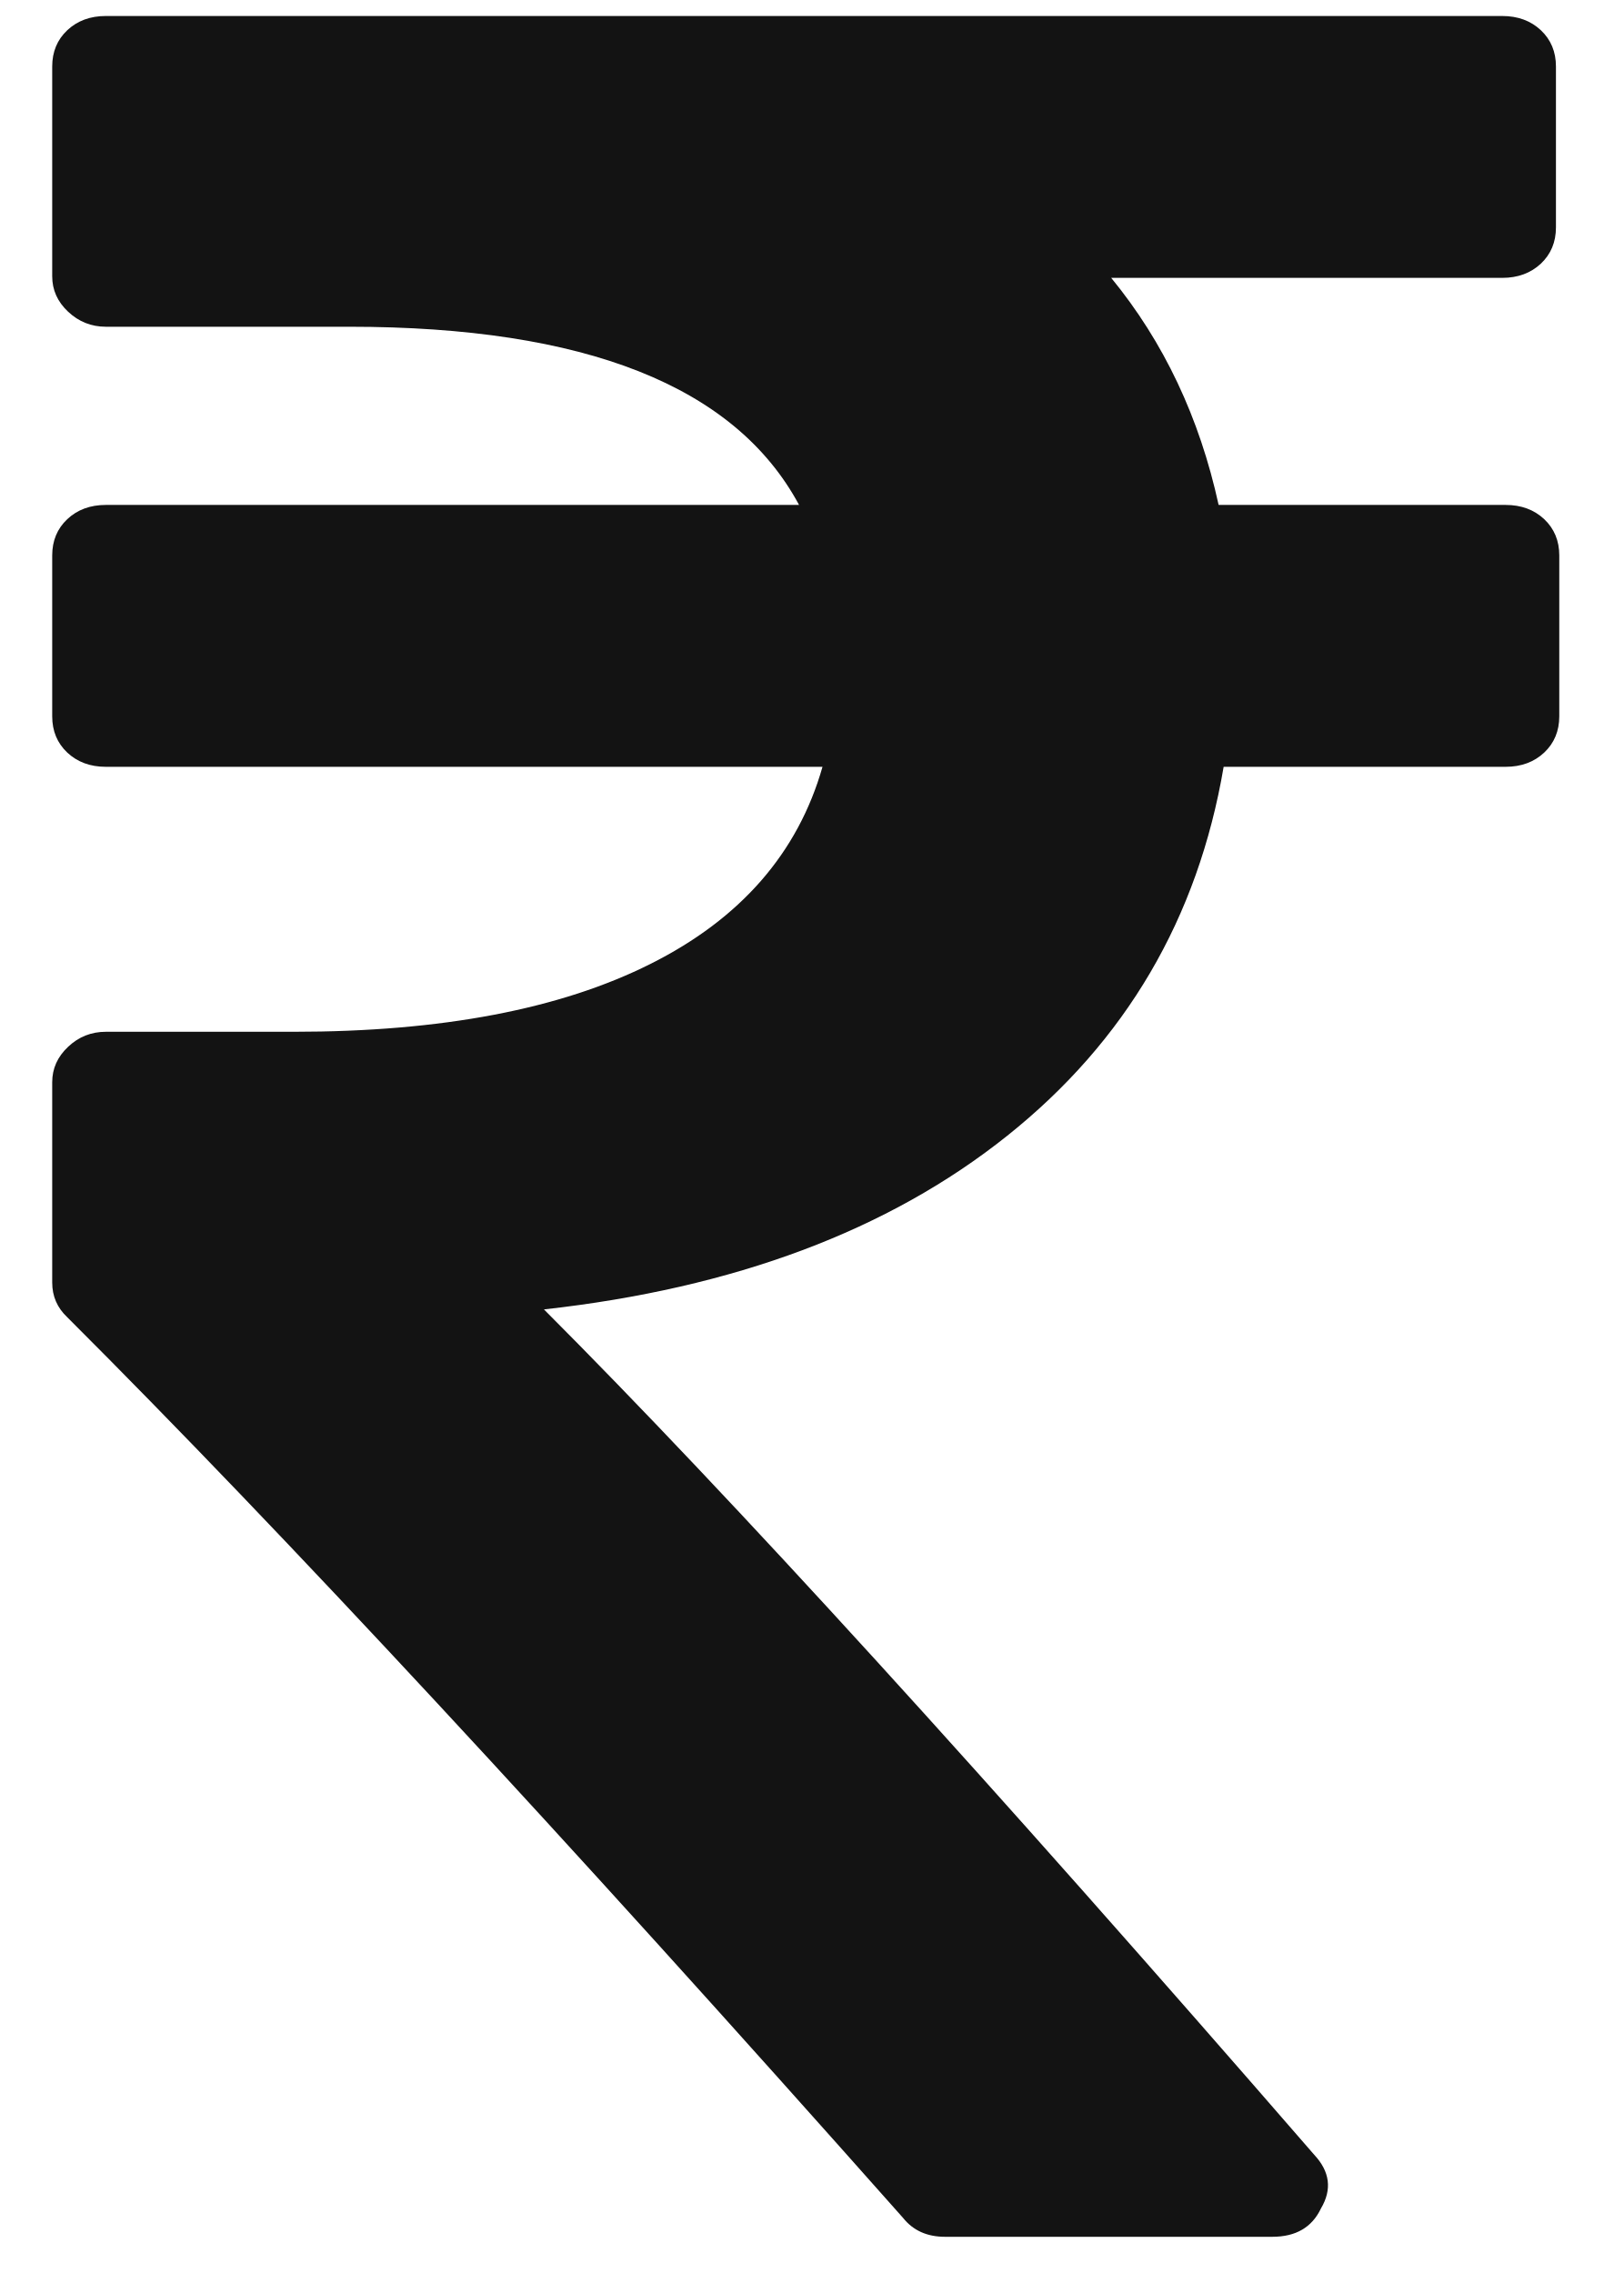
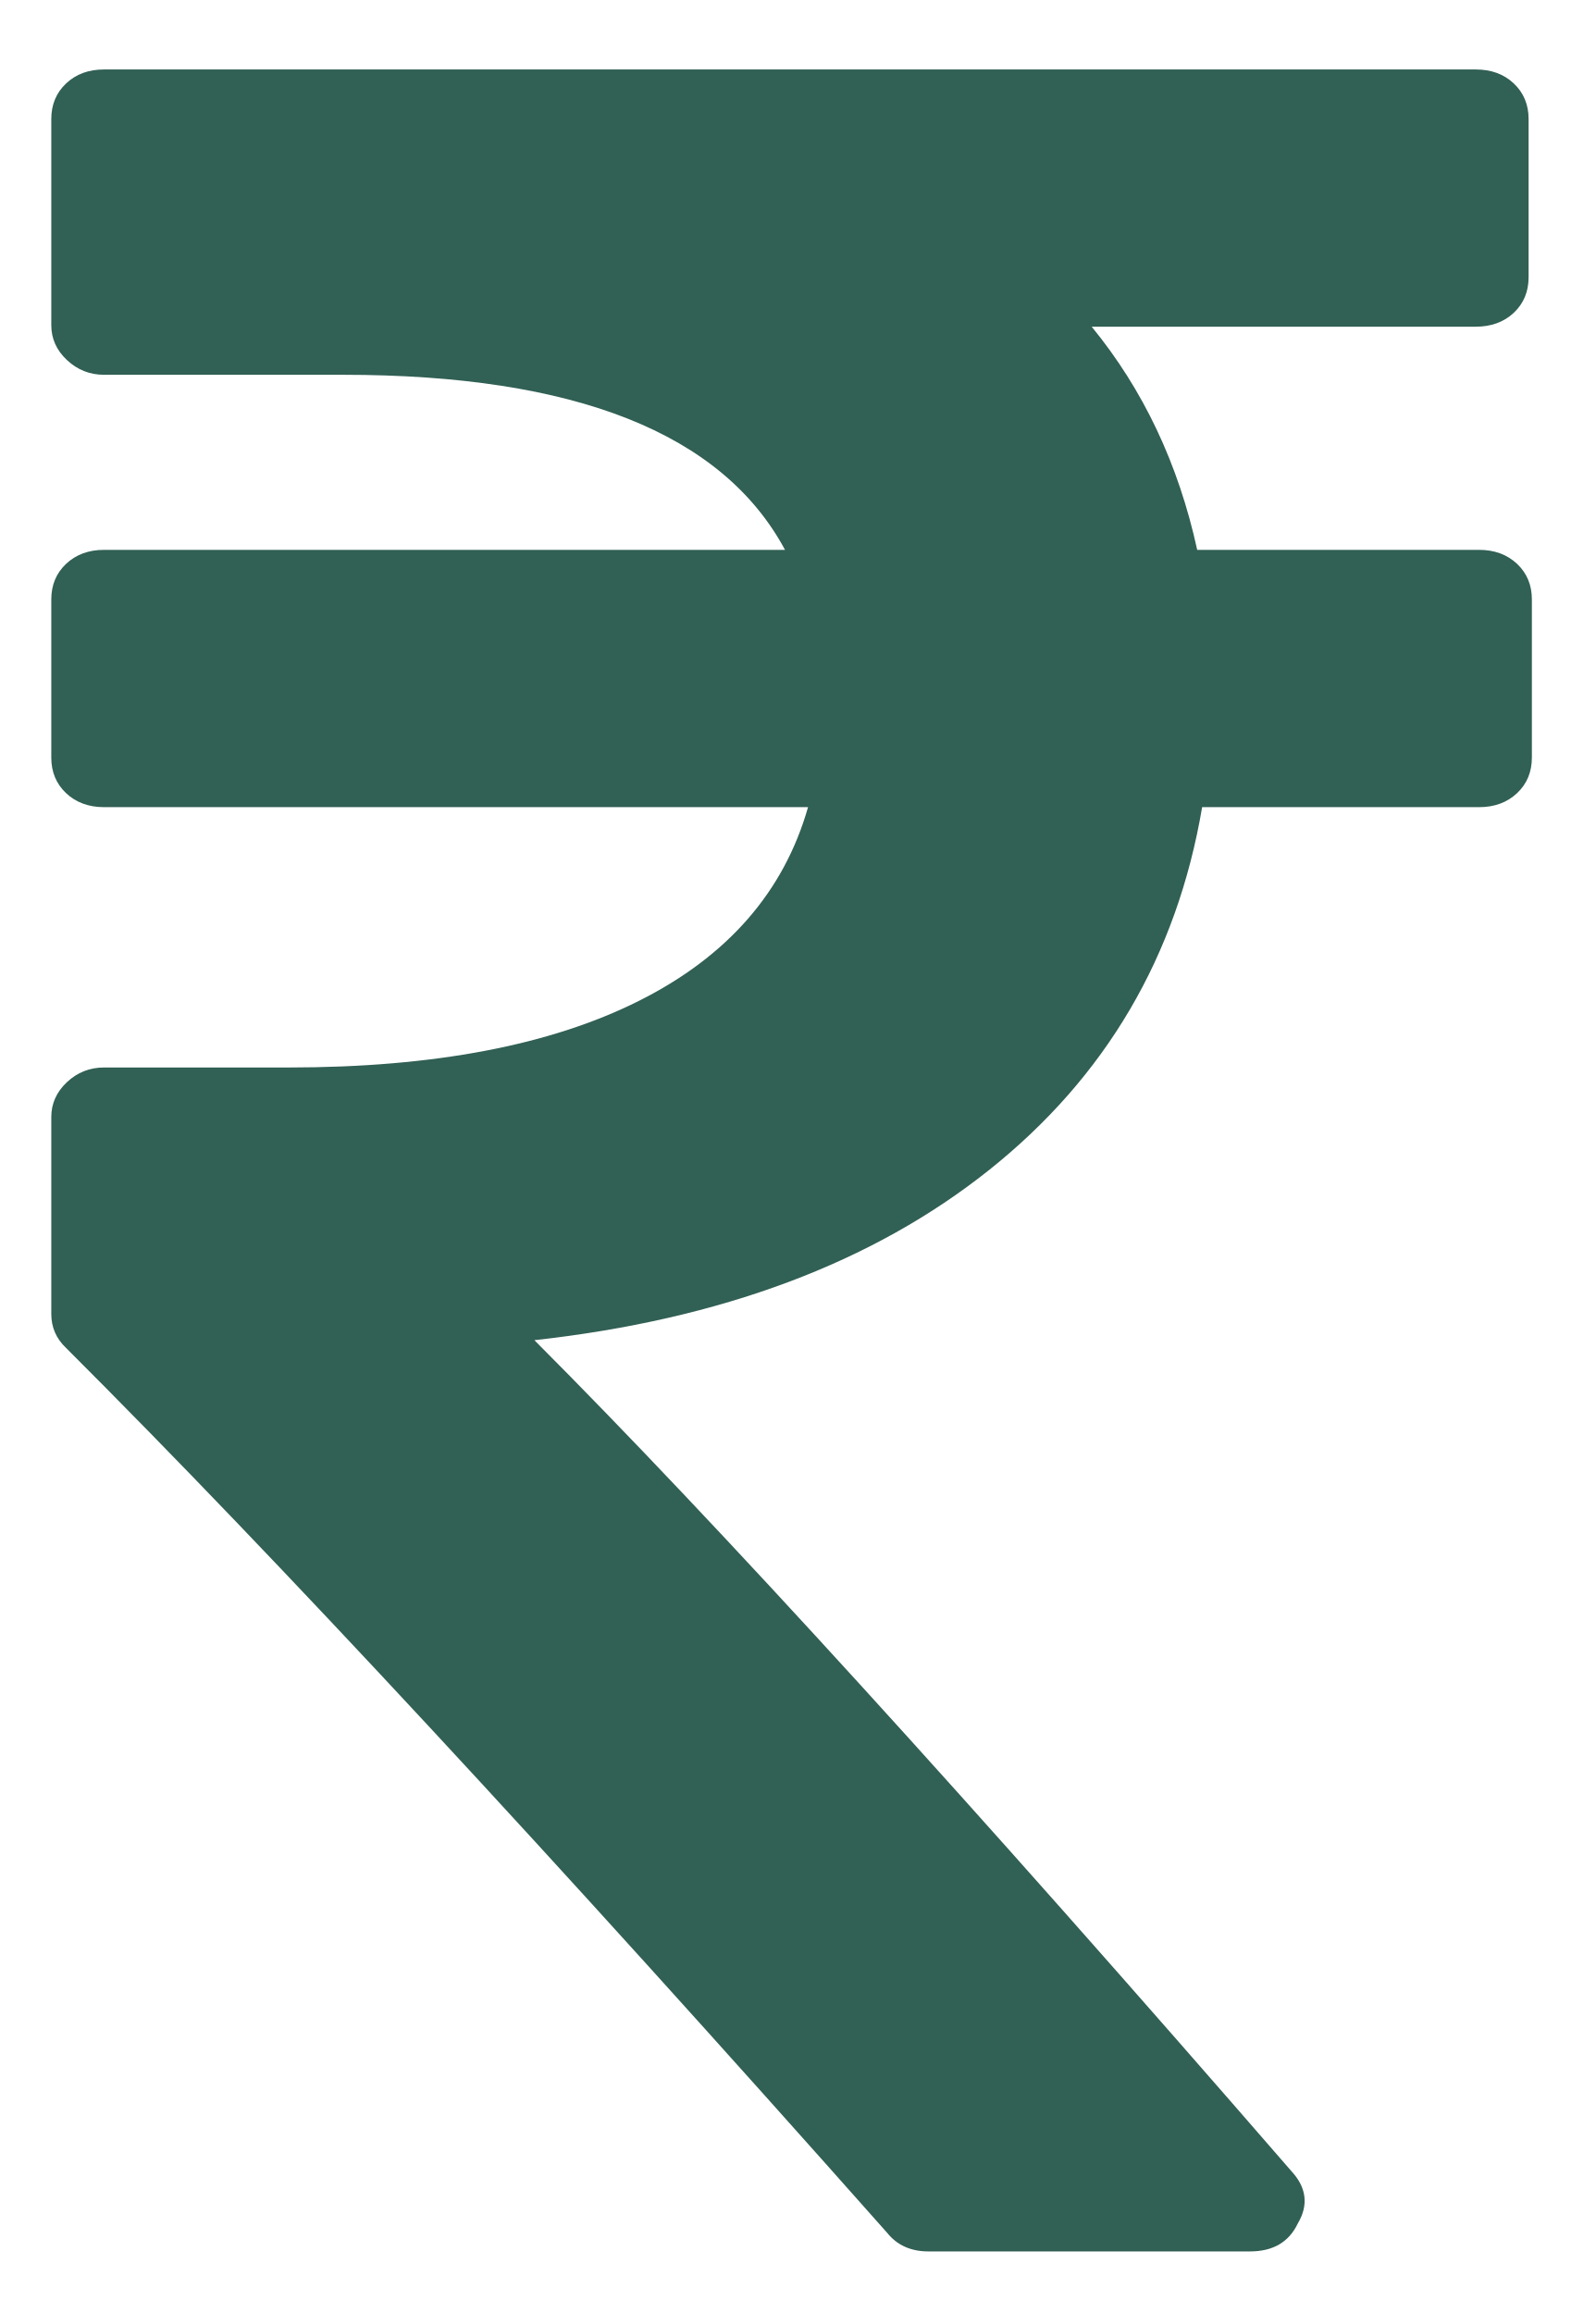
- <svg xmlns="http://www.w3.org/2000/svg" width="20" height="28" viewBox="0 0 20 28" fill="none">
-   <path id="Vector" d="M19.206 6.842V8.824C19.206 9.005 19.144 9.154 19.02 9.271C18.896 9.387 18.738 9.446 18.545 9.446H15.072C14.755 11.311 13.866 12.827 12.405 13.992C10.944 15.158 9.042 15.87 6.7 16.13C9.001 18.435 12.164 21.907 16.188 26.544C16.381 26.751 16.409 26.971 16.271 27.204C16.16 27.438 15.961 27.554 15.671 27.554H11.64C11.42 27.554 11.247 27.477 11.123 27.321C6.906 22.567 3.475 18.869 0.829 16.227C0.705 16.11 0.643 15.968 0.643 15.799V13.332C0.643 13.163 0.708 13.018 0.839 12.895C0.97 12.771 1.125 12.71 1.304 12.71H3.619C5.439 12.71 6.903 12.431 8.012 11.874C9.122 11.318 9.828 10.508 10.131 9.446H1.304C1.111 9.446 0.953 9.387 0.829 9.271C0.705 9.154 0.643 9.005 0.643 8.824V6.842C0.643 6.661 0.705 6.512 0.829 6.395C0.953 6.279 1.111 6.22 1.304 6.22H9.842C9.056 4.757 7.209 4.025 4.302 4.025H1.304C1.125 4.025 0.97 3.963 0.839 3.84C0.708 3.717 0.643 3.572 0.643 3.403V0.819C0.643 0.638 0.705 0.489 0.829 0.372C0.953 0.256 1.111 0.197 1.304 0.197H18.503C18.696 0.197 18.855 0.256 18.979 0.372C19.103 0.489 19.165 0.638 19.165 0.819V2.801C19.165 2.982 19.103 3.131 18.979 3.248C18.855 3.364 18.696 3.423 18.503 3.423H13.687C14.335 4.213 14.775 5.145 15.01 6.22H18.545C18.738 6.22 18.896 6.279 19.02 6.395C19.144 6.512 19.206 6.661 19.206 6.842Z" fill="#131313" />
+ <svg xmlns="http://www.w3.org/2000/svg" width="20" height="29" viewBox="0 0 20 29" fill="none">
+   <path d="M19.206 7.516V9.498C19.206 9.679 19.144 9.828 19.02 9.945C18.896 10.061 18.738 10.12 18.545 10.12H15.072C14.755 11.985 13.866 13.5 12.405 14.666C10.944 15.832 9.042 16.544 6.7 16.803C9.001 19.109 12.164 22.581 16.188 27.218C16.381 27.425 16.409 27.645 16.271 27.878C16.16 28.111 15.961 28.228 15.671 28.228H11.64C11.42 28.228 11.247 28.15 11.123 27.995C6.906 23.241 3.475 19.543 0.829 16.901C0.705 16.784 0.643 16.642 0.643 16.473V14.006C0.643 13.837 0.708 13.691 0.839 13.568C0.97 13.445 1.125 13.384 1.304 13.384H3.619C5.439 13.384 6.903 13.105 8.012 12.548C9.122 11.991 9.828 11.182 10.131 10.12H1.304C1.111 10.12 0.953 10.061 0.829 9.945C0.705 9.828 0.643 9.679 0.643 9.498V7.516C0.643 7.335 0.705 7.186 0.829 7.069C0.953 6.953 1.111 6.894 1.304 6.894H9.842C9.056 5.431 7.209 4.699 4.302 4.699H1.304C1.125 4.699 0.97 4.637 0.839 4.514C0.708 4.391 0.643 4.245 0.643 4.077V1.493C0.643 1.312 0.705 1.163 0.829 1.046C0.953 0.929 1.111 0.871 1.304 0.871H18.503C18.696 0.871 18.855 0.929 18.979 1.046C19.103 1.163 19.165 1.312 19.165 1.493V3.475C19.165 3.656 19.103 3.805 18.979 3.922C18.855 4.038 18.696 4.096 18.503 4.096H13.687C14.335 4.887 14.775 5.819 15.01 6.894H18.545C18.738 6.894 18.896 6.953 19.02 7.069C19.144 7.186 19.206 7.335 19.206 7.516Z" fill="#316054" />
</svg>
